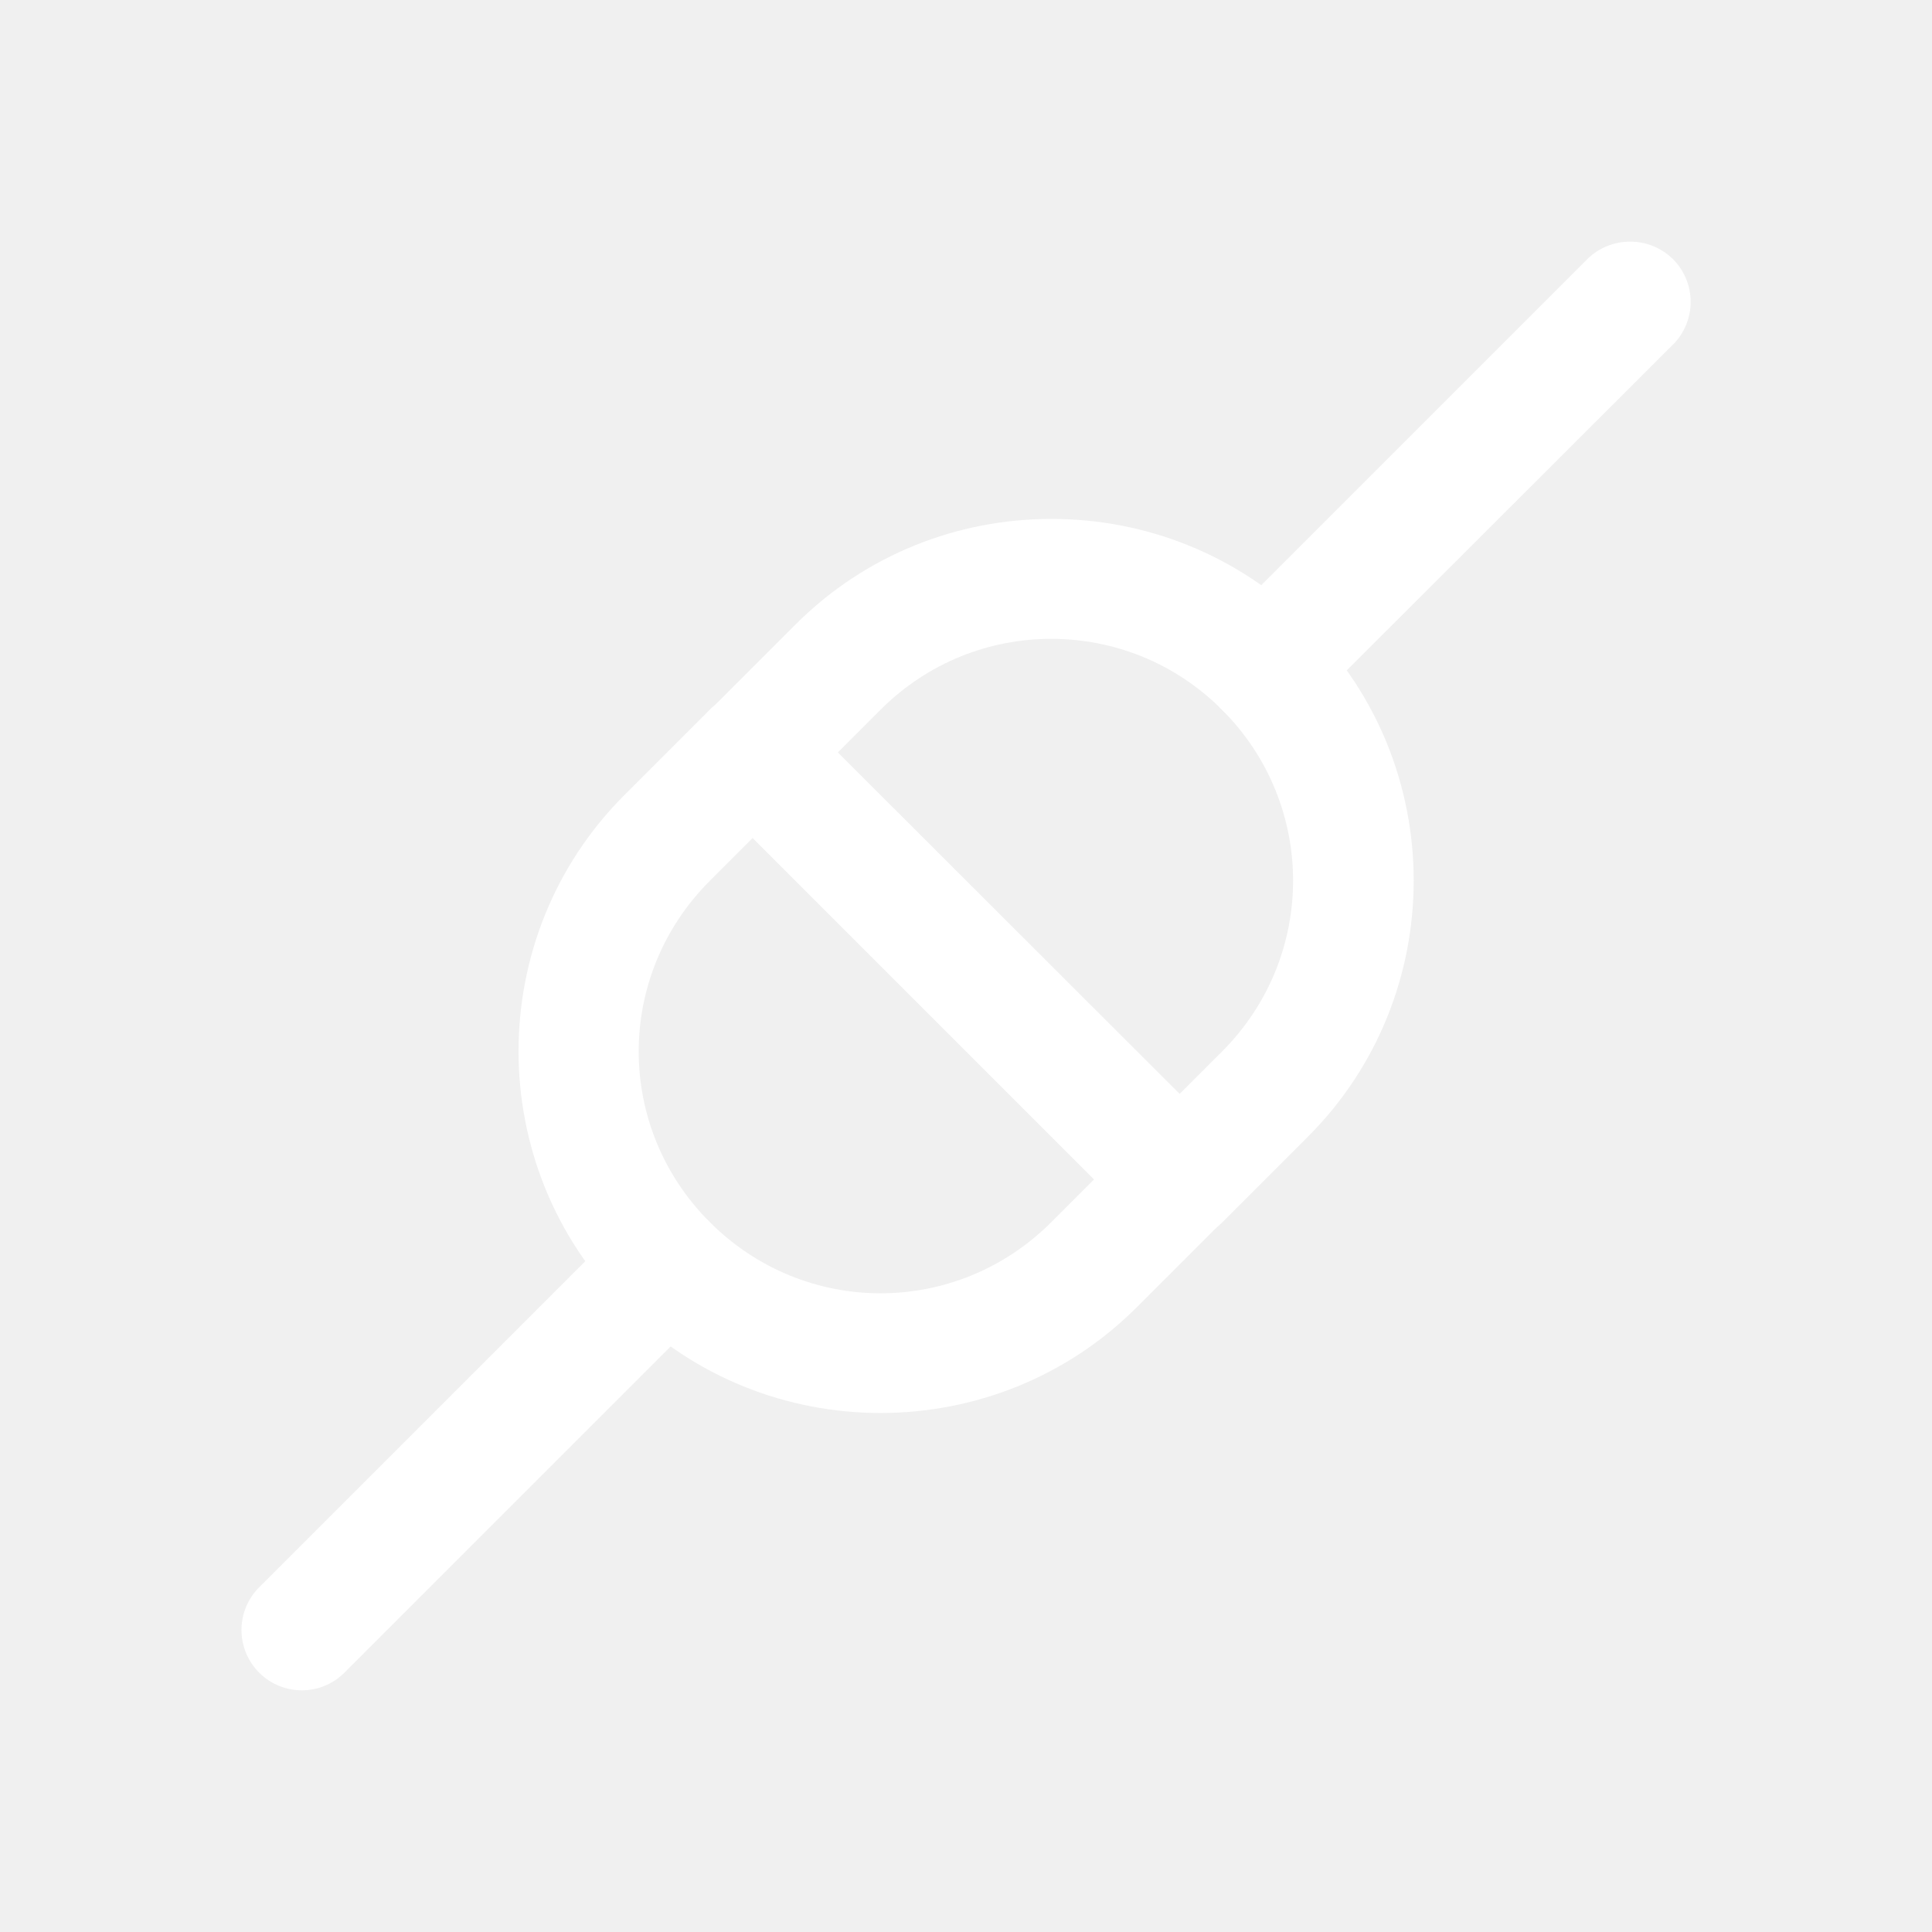
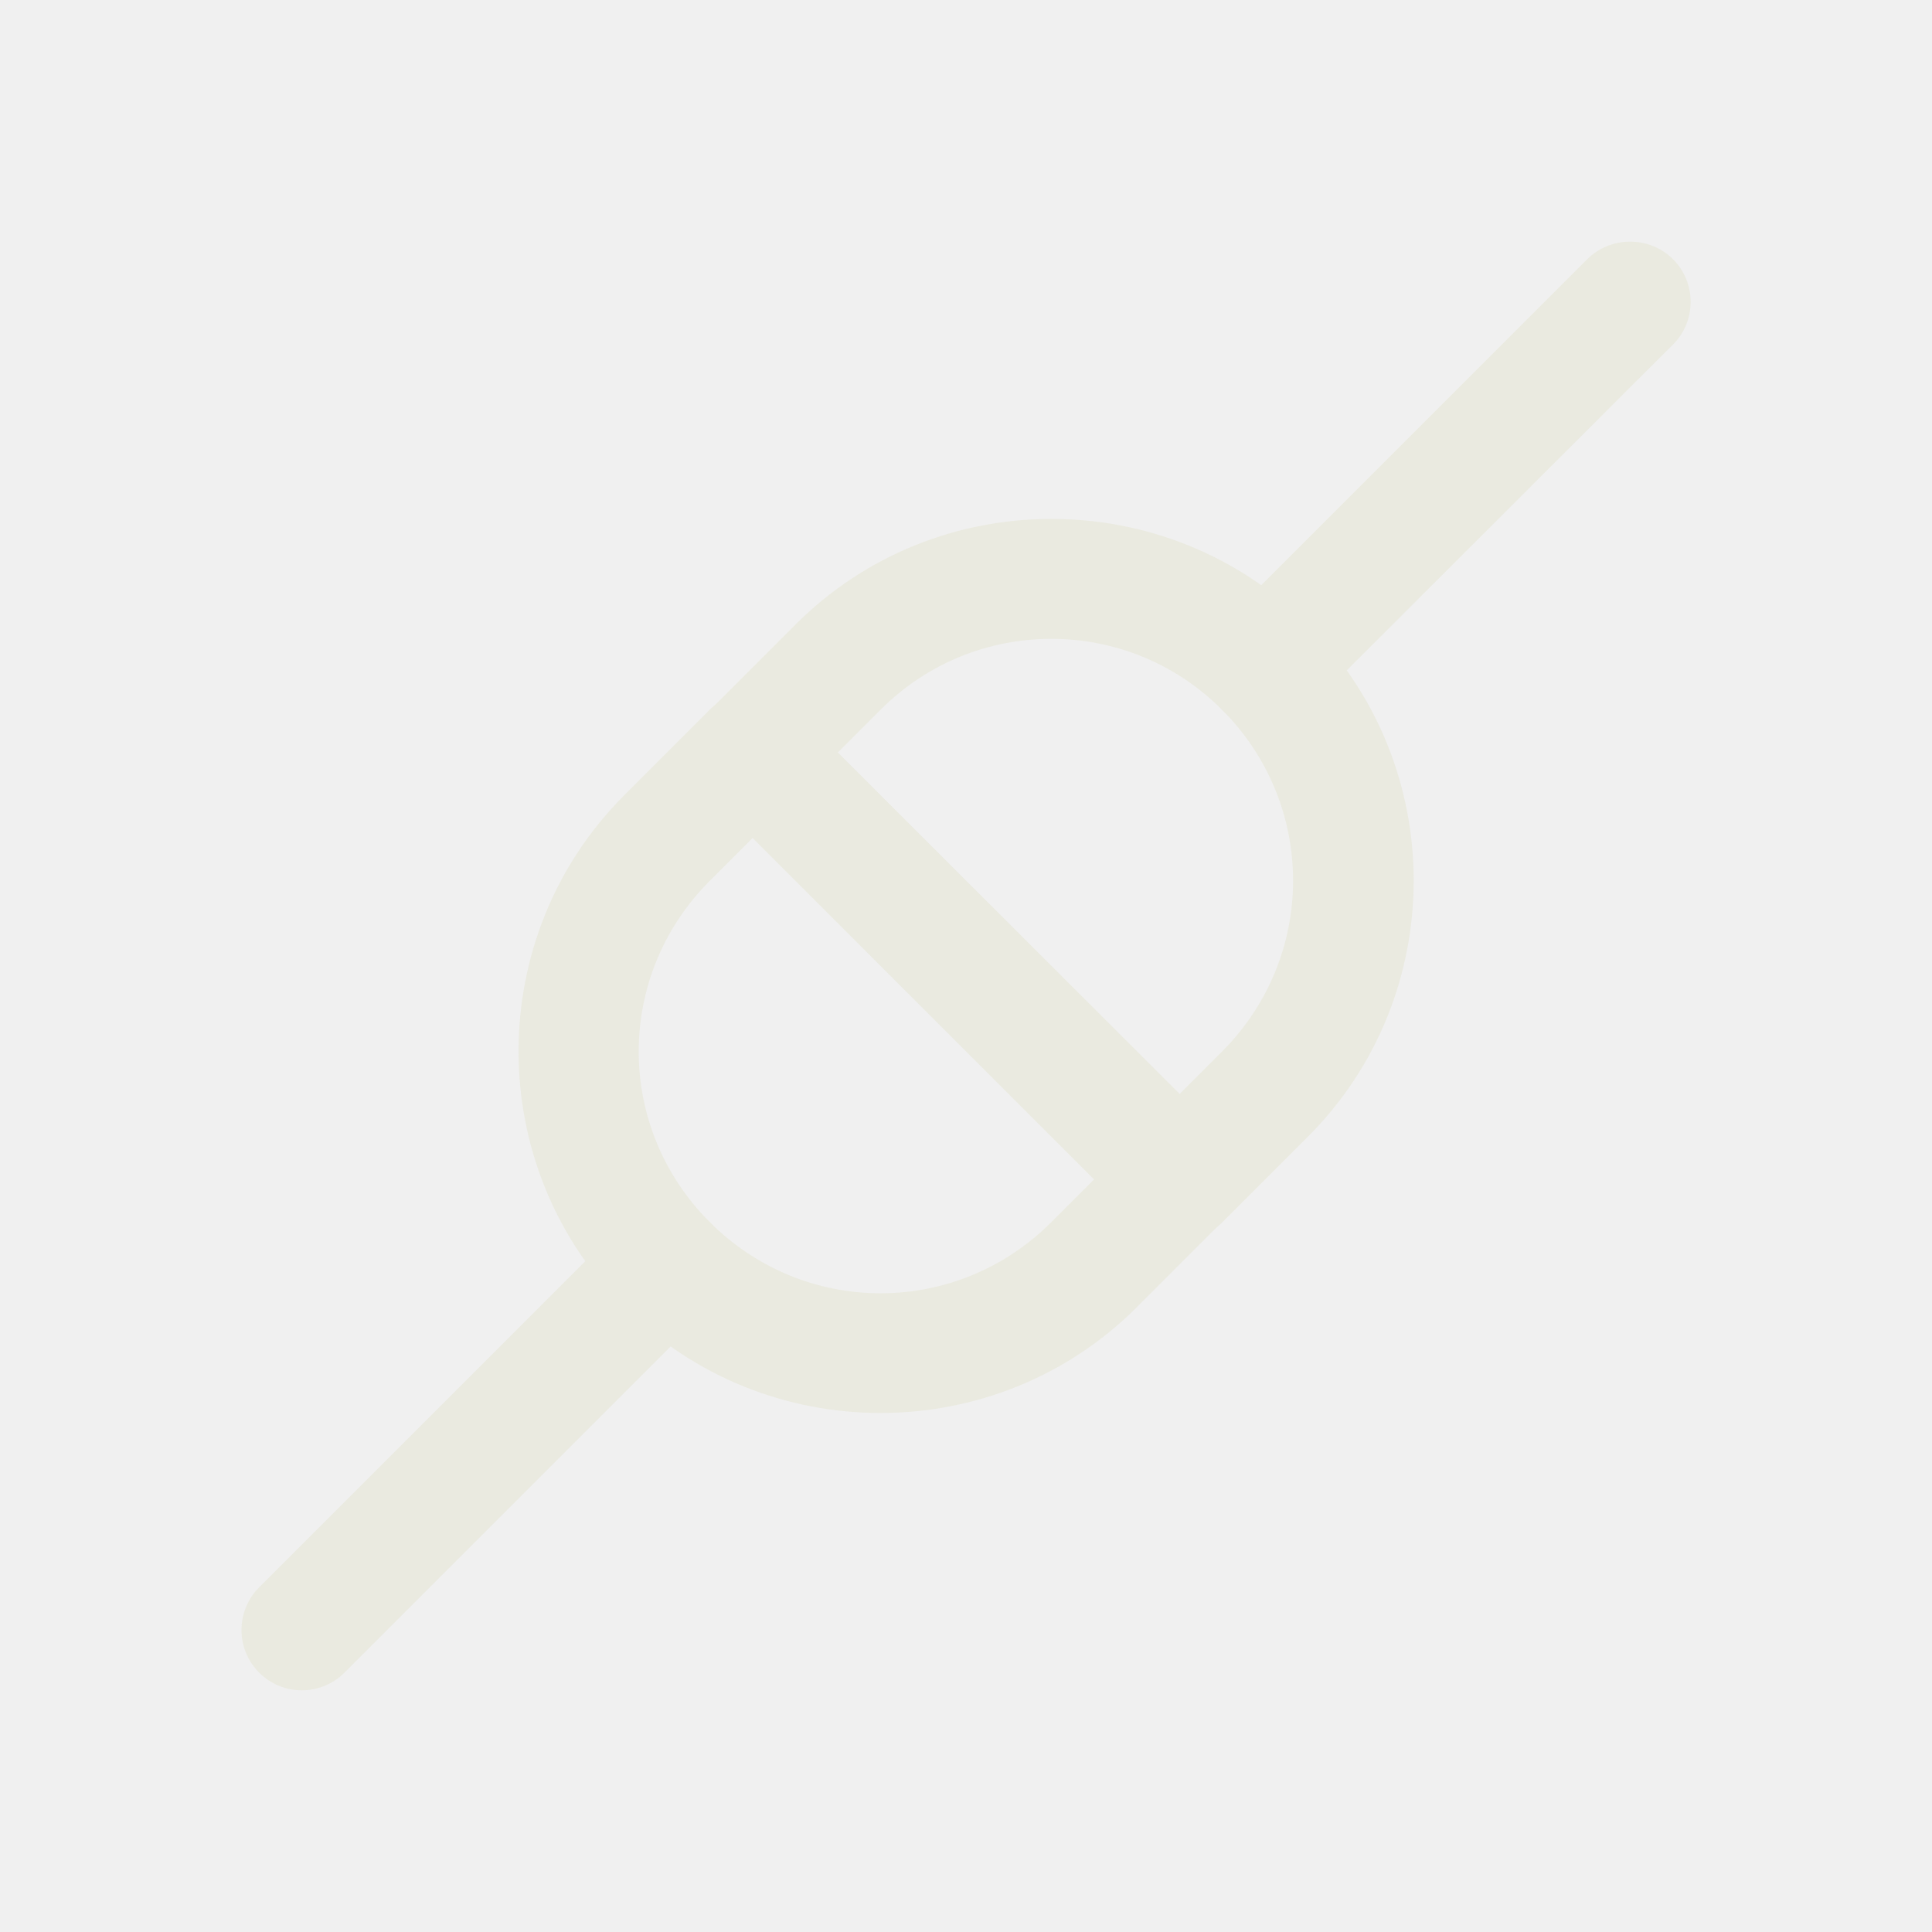
<svg xmlns="http://www.w3.org/2000/svg" width="32px" height="32px" version="1.1" viewBox="0 0 1200 1200">
-   <path d="m440.9 440.76-53.156 53.156c-87.562 87.562-87.562 230.53 0 318.05 87.562 87.562 230.76 87.562 318.32 0l52.875-52.875v0.047c7.078-7.078 11.062-16.641 11.062-26.578 0-9.984-3.984-19.547-11.062-26.578l-265.22-265.18 0.047-0.047c-14.625-14.531-38.25-14.531-52.875 0zm26.578 79.734 212.06 212.06-26.578 26.578c-58.922 58.875-153.14 58.875-212.06 0-58.922-58.875-58.922-153.14 0-212.06z" fill="#fff" />
-   <path d="m1012.5 150.1c-9.938-0.047-19.5 3.844-26.578 10.828l-227.02 227.02v-0.047c-14.531 14.625-14.531 38.25 0 52.875 7.078 7.078 16.641 11.062 26.578 11.062 9.984 0 19.547-3.984 26.578-11.062l227.02-226.74v0.047c7.078-7.031 11.016-16.594 11.016-26.578s-3.938-19.547-11.016-26.578c-7.078-6.984-16.641-10.875-26.578-10.828z" fill="#fff" />
-   <path d="m652.97 322.31c-57.656 0-115.12 21.844-158.9 65.625l-52.875 52.875v-0.047c-7.078 7.031-11.016 16.594-11.016 26.578s3.938 19.547 11.016 26.578l265.22 265.18v0.047c14.625 14.531 38.203 14.531 52.828 0l53.156-53.156c87.562-87.562 87.562-230.53 0-318.05-43.781-43.781-101.53-65.625-159.19-65.625zm0 74.484c38.297 0 76.594 14.578 106.03 44.016 58.875 58.875 58.875 153.42 0 212.34l-26.297 26.297-212.34-212.06 26.578-26.578c29.438-29.438 67.734-44.016 106.03-44.016z" fill="#fff" />
-   <path d="m387.74 759.14-226.74 226.74 0.047-0.047c-7.078 7.031-11.062 16.594-11.062 26.578 0 9.984 3.984 19.547 11.062 26.578 14.625 14.531 38.203 14.531 52.828 0l227.02-227.02v0.047c14.531-14.625 14.531-38.25 0-52.875-7.031-7.078-16.594-11.062-26.578-11.062s-19.547 3.984-26.578 11.062z" fill="#fff" />
+   <path d="m440.9 440.76-53.156 53.156c-87.562 87.562-87.562 230.53 0 318.05 87.562 87.562 230.76 87.562 318.32 0l52.875-52.875v0.047c7.078-7.078 11.062-16.641 11.062-26.578 0-9.984-3.984-19.547-11.062-26.578l-265.22-265.18 0.047-0.047c-14.625-14.531-38.25-14.531-52.875 0zm26.578 79.734 212.06 212.06-26.578 26.578c-58.922 58.875-153.14 58.875-212.06 0-58.922-58.875-58.922-153.14 0-212.06z" fill="#eaeae0" />
+   <path d="m1012.5 150.1c-9.938-0.047-19.5 3.844-26.578 10.828l-227.02 227.02v-0.047c-14.531 14.625-14.531 38.25 0 52.875 7.078 7.078 16.641 11.062 26.578 11.062 9.984 0 19.547-3.984 26.578-11.062l227.02-226.74v0.047c7.078-7.031 11.016-16.594 11.016-26.578s-3.938-19.547-11.016-26.578c-7.078-6.984-16.641-10.875-26.578-10.828z" fill="#eaeae0" />
+   <path d="m652.97 322.31c-57.656 0-115.12 21.844-158.9 65.625l-52.875 52.875v-0.047c-7.078 7.031-11.016 16.594-11.016 26.578s3.938 19.547 11.016 26.578l265.22 265.18v0.047c14.625 14.531 38.203 14.531 52.828 0l53.156-53.156c87.562-87.562 87.562-230.53 0-318.05-43.781-43.781-101.53-65.625-159.19-65.625zm0 74.484c38.297 0 76.594 14.578 106.03 44.016 58.875 58.875 58.875 153.42 0 212.34l-26.297 26.297-212.34-212.06 26.578-26.578c29.438-29.438 67.734-44.016 106.03-44.016z" fill="#eaeae0" />
+   <path d="m387.74 759.14-226.74 226.74 0.047-0.047c-7.078 7.031-11.062 16.594-11.062 26.578 0 9.984 3.984 19.547 11.062 26.578 14.625 14.531 38.203 14.531 52.828 0l227.02-227.02v0.047c14.531-14.625 14.531-38.25 0-52.875-7.031-7.078-16.594-11.062-26.578-11.062s-19.547 3.984-26.578 11.062z" fill="#eaeae0" />
</svg>
